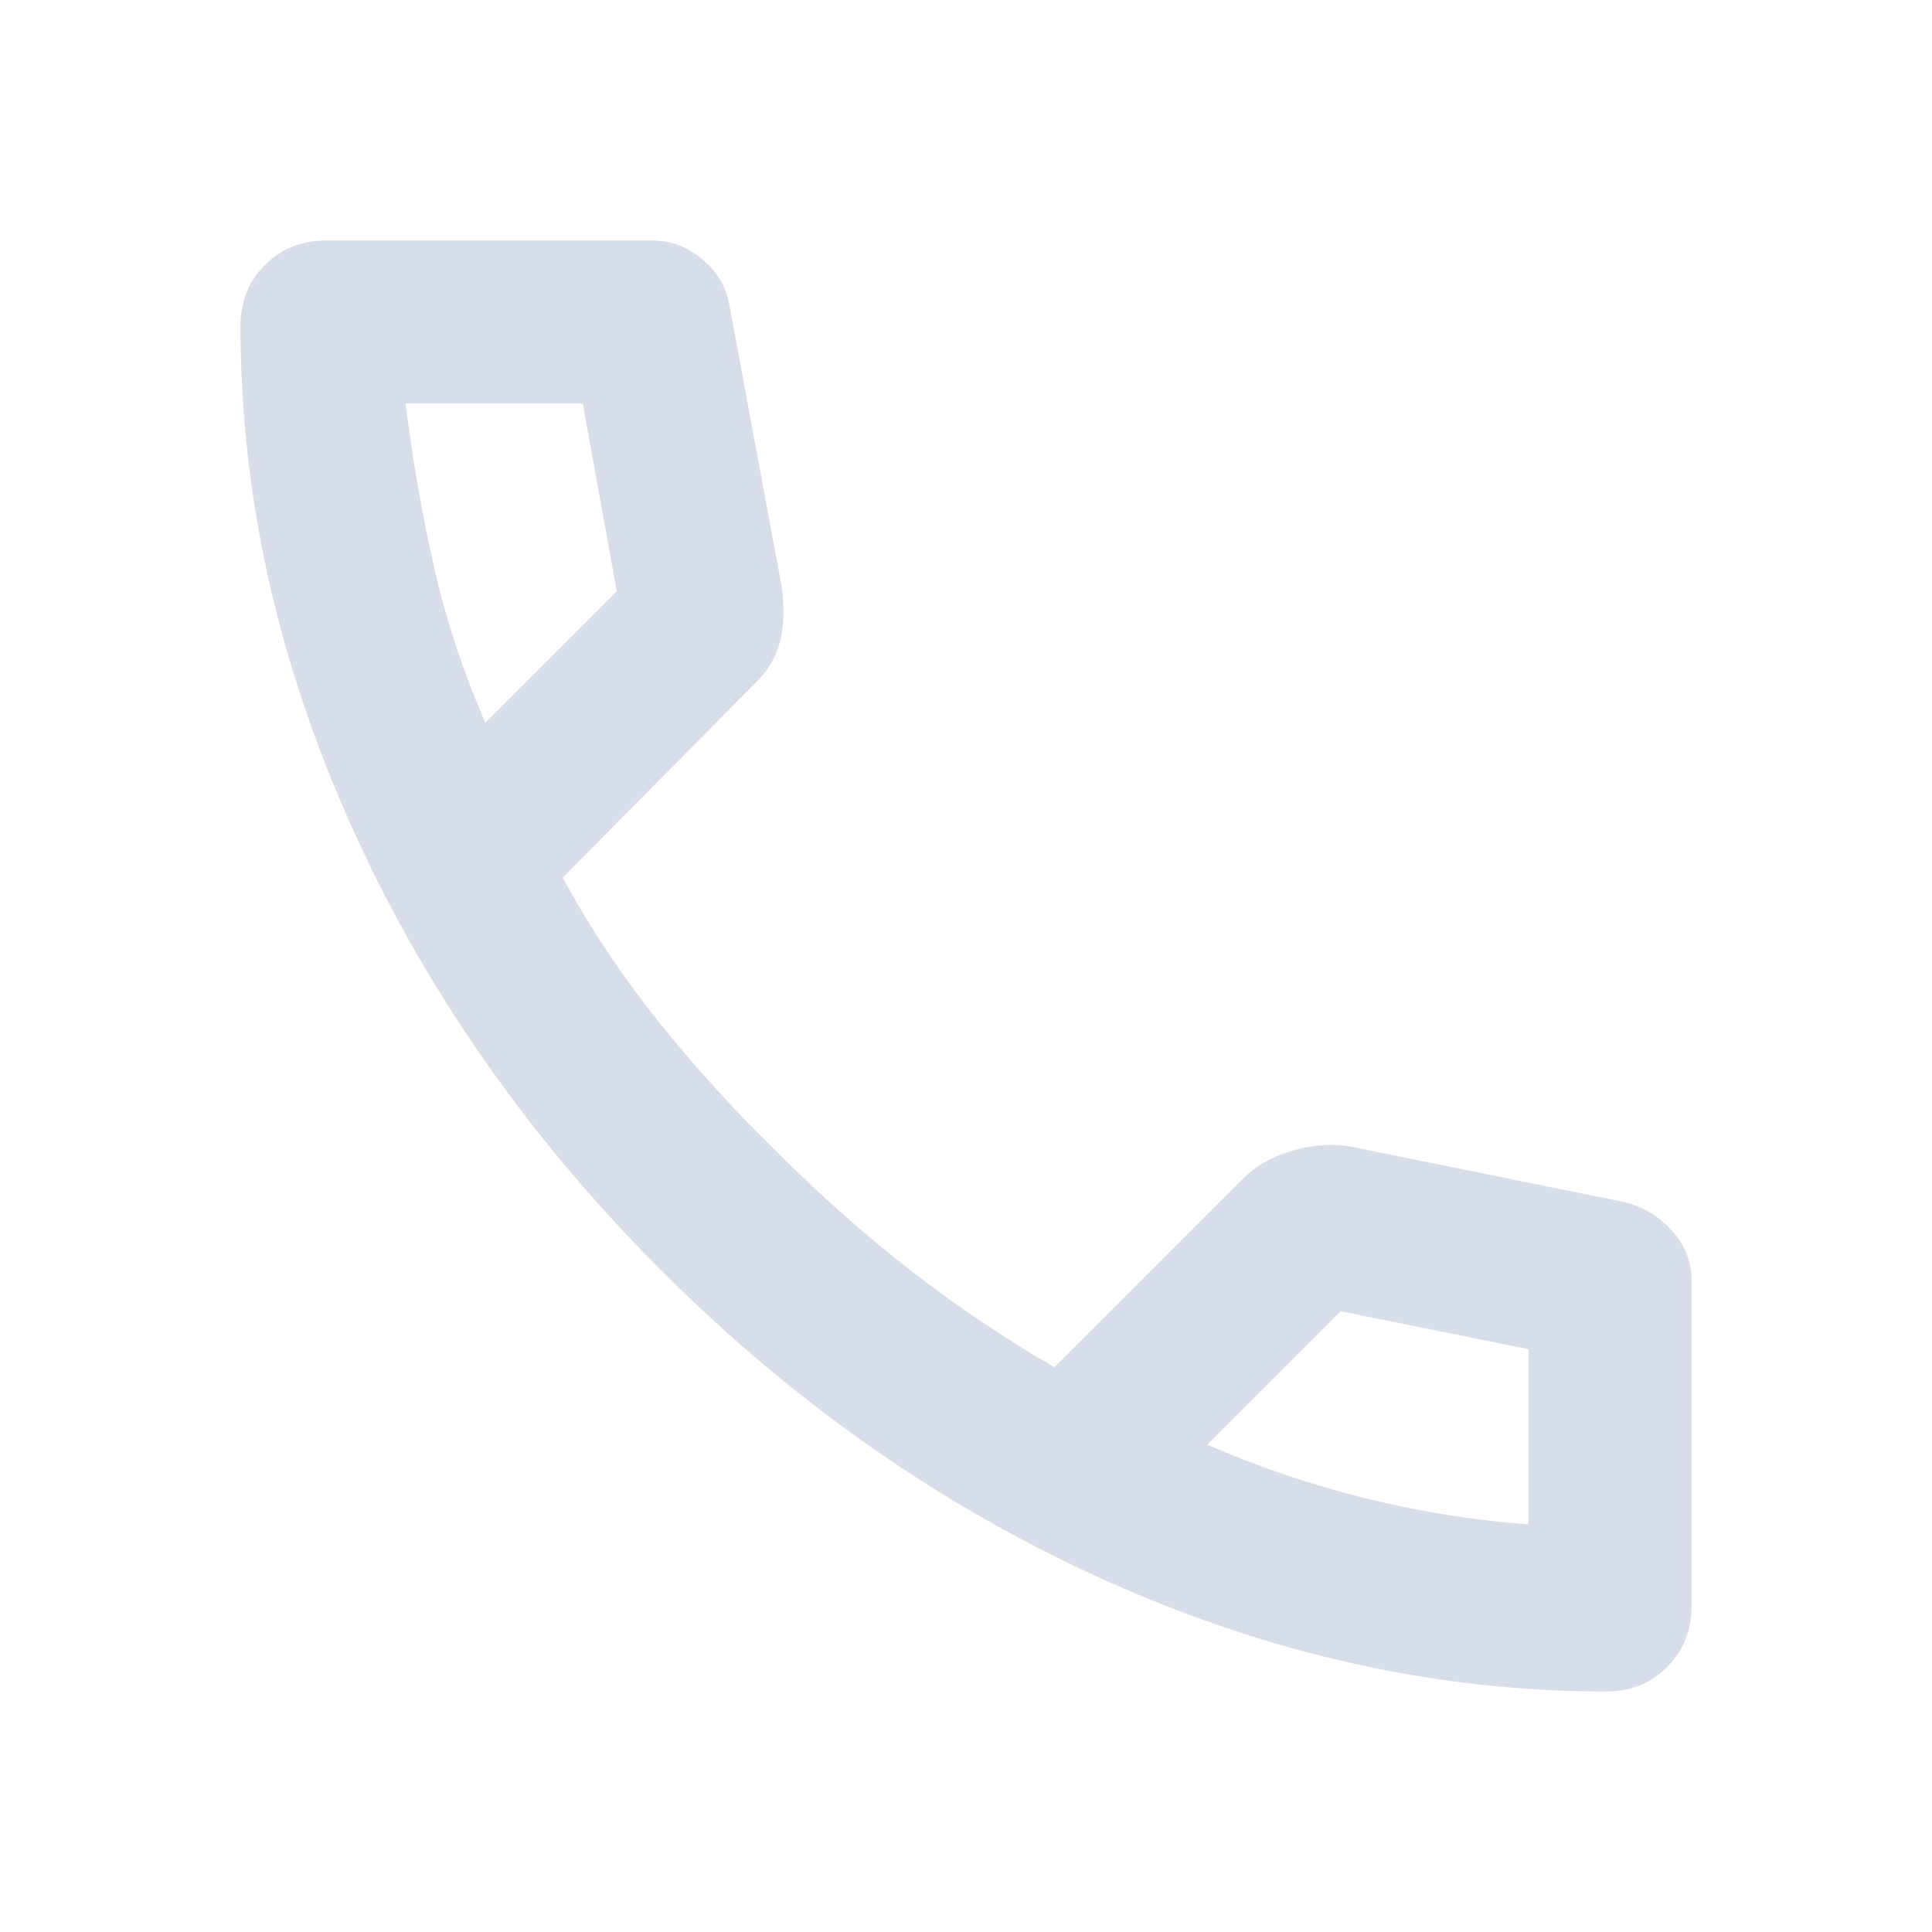
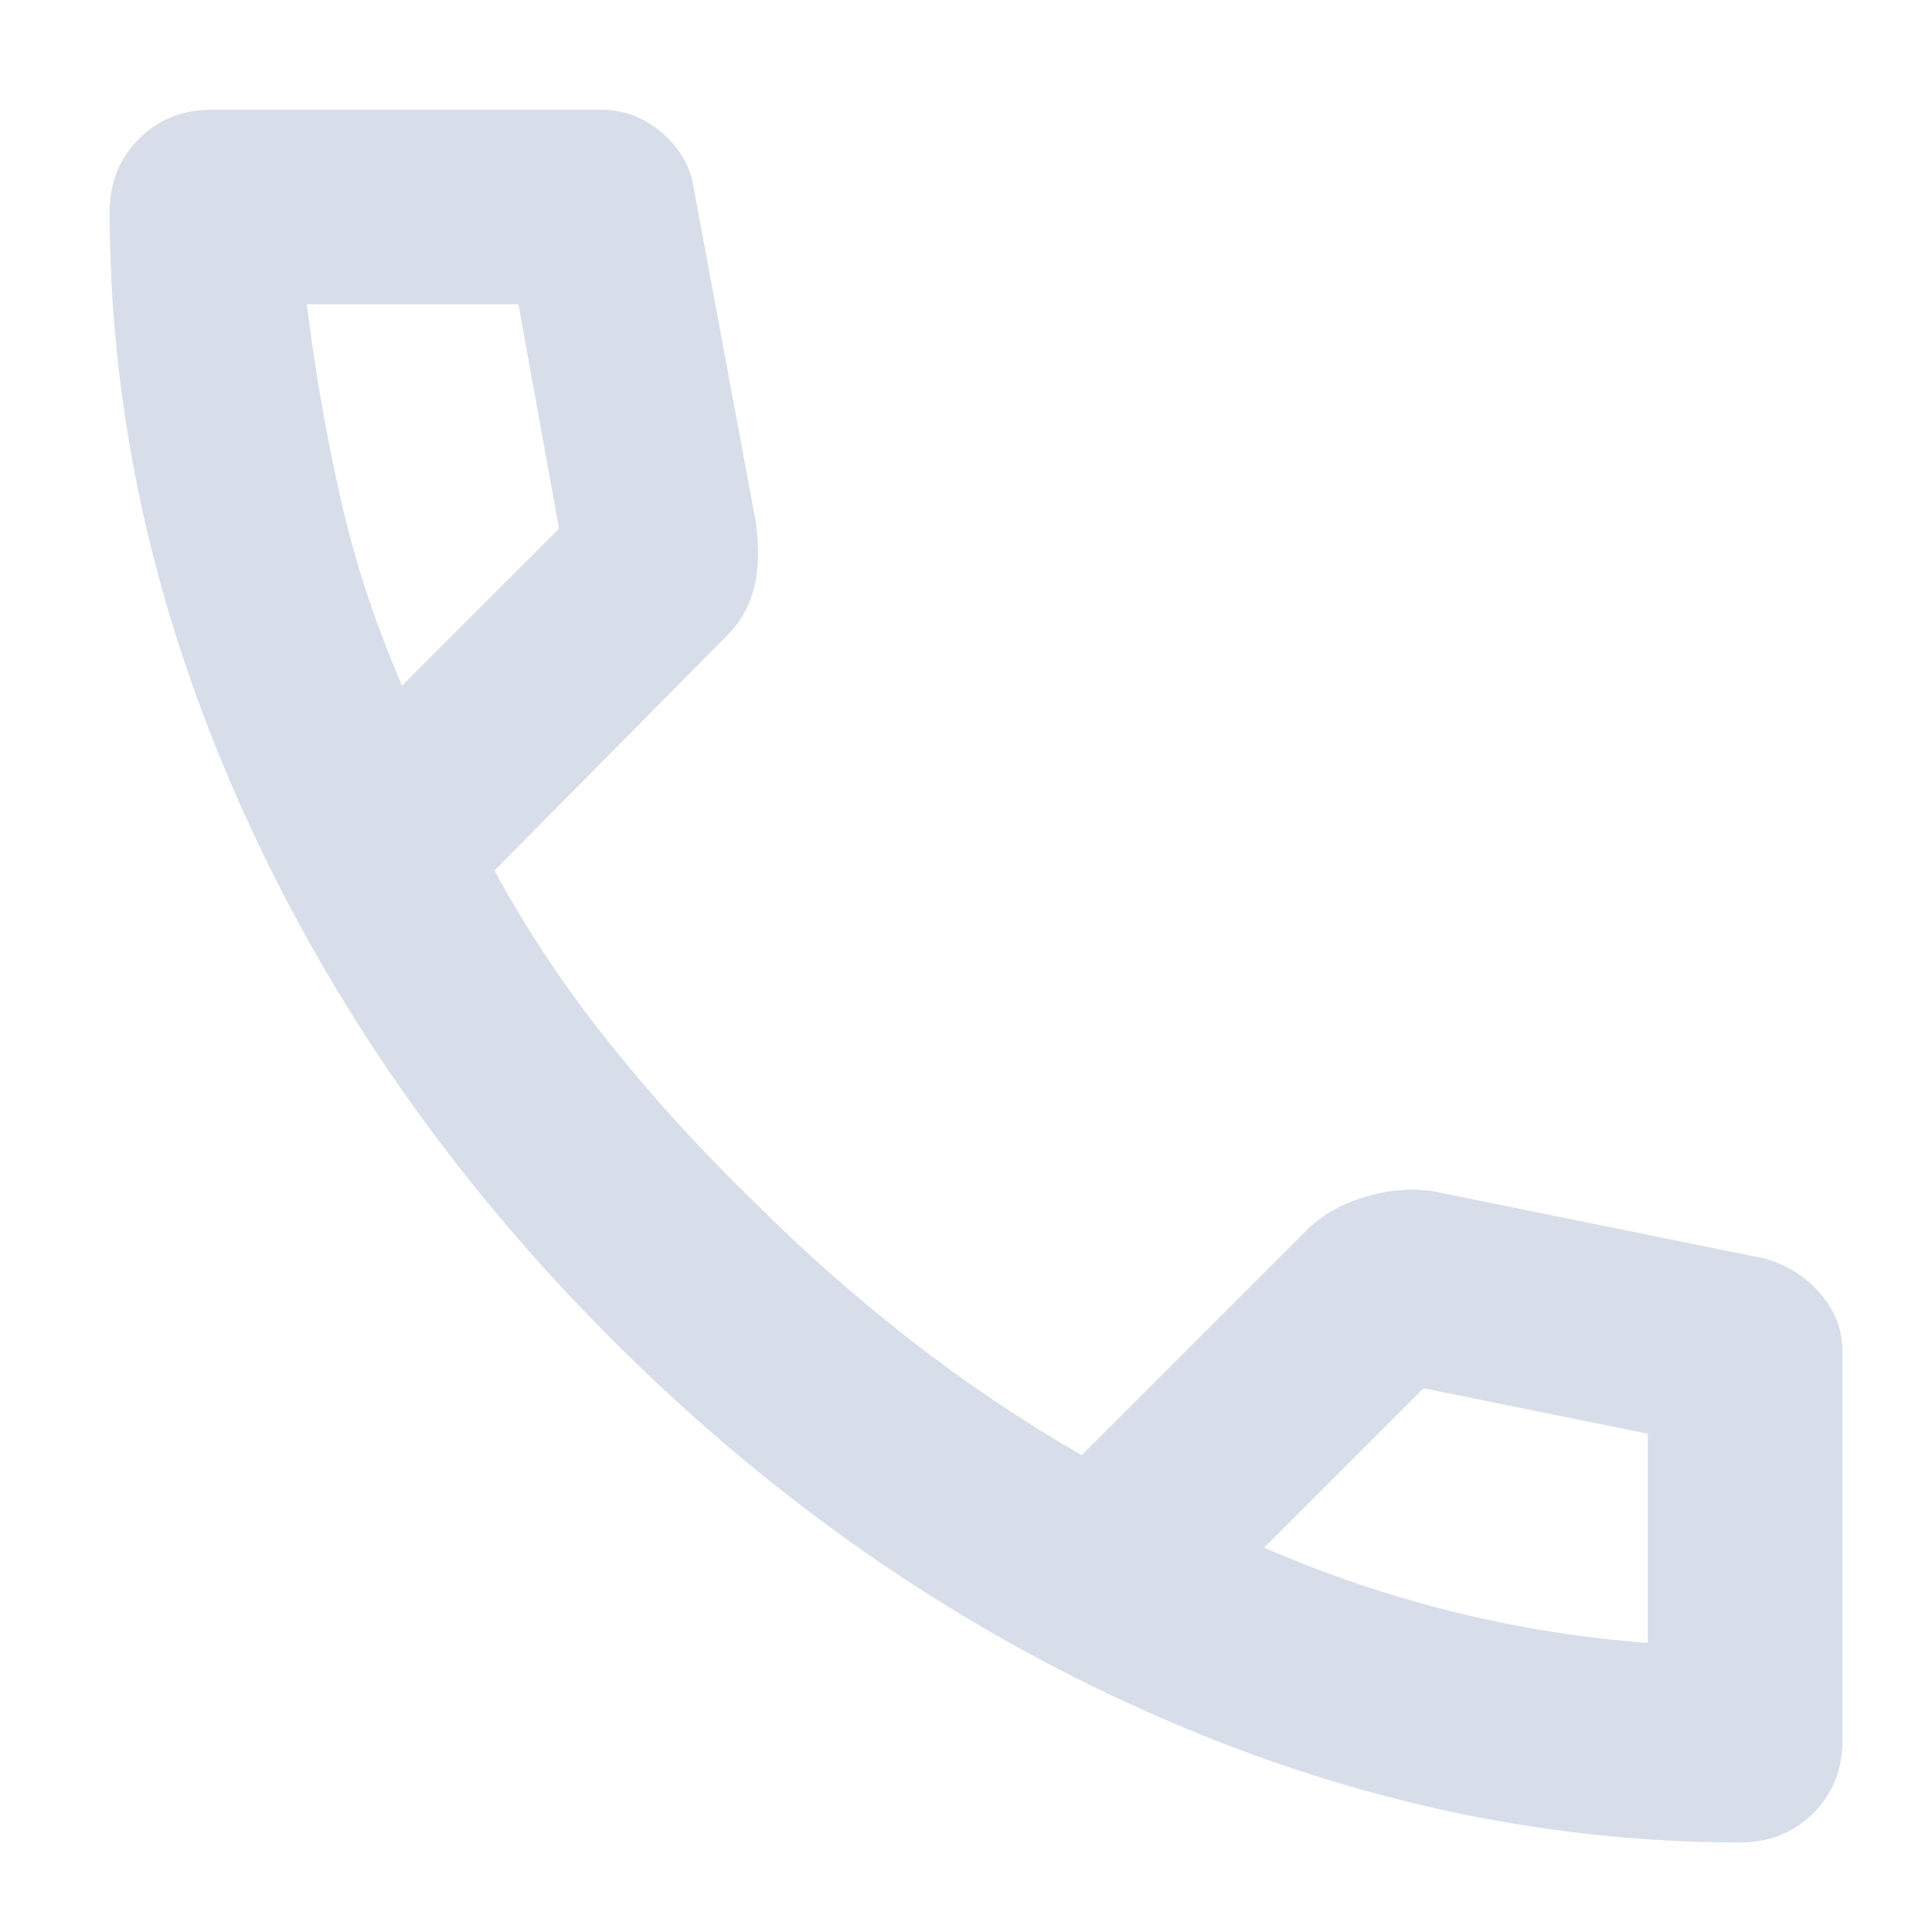
<svg xmlns="http://www.w3.org/2000/svg" height="24" viewBox="0 -960 960 960" width="24" version="1.1" id="svg11">
  <defs id="defs15" />
-   <path d="M798-120q-125 0-247-54.5T329-329Q229-429 174.5-551T120-798q0-18 12-30t30-12h162q14 0 25 9.5t13 22.5l26 140q2 16-1 27t-11 19l-97 98q20 37 47.5 71.5T387-386q31 31 65 57.5t72 48.5l94-94q9-9 23.5-13.5T670-390l138 28q14 4 23 14.5t9 23.5v162q0 18-12 30t-30 12ZM241-600l66-66-17-94h-89q5 41 14 81t26 79Zm358 358q39 17 79.5 27t81.5 13v-88l-94-19-67 67ZM241-600Zm358 358Z" id="path9" style="stroke:#d8dee9;stroke-opacity:1;fill:#d8dee9;fill-opacity:1" />
+   <path d="m 864.748,-45.097 q -149.272,0 -294.961,-65.083 -145.689,-65.083 -265.107,-184.5 -119.417,-119.417 -184.5,-265.107 -65.083,-145.689 -65.083,-294.961 0,-21.495 14.33,-35.825 14.33,-14.33 35.825,-14.33 h 193.456 q 16.718,0 29.854,11.345 13.136,11.345 15.524,26.869 l 31.049,167.184 q 2.388,19.107 -1.194,32.243 -3.583,13.136 -13.136,22.689 l -115.835,117.029 q 23.884,44.184 56.723,85.383 32.84,41.199 72.248,79.413 37.019,37.019 77.621,68.665 40.602,31.646 85.981,57.917 l 112.252,-112.252 q 10.748,-10.748 28.063,-16.121 17.316,-5.374 34.034,-2.985 l 164.796,33.437 q 16.718,4.777 27.466,17.316 10.748,12.539 10.748,28.063 v 193.456 q 0,21.495 -14.33,35.825 -14.33,14.33 -35.825,14.33 z M 199.592,-618.301 278.408,-697.116 258.107,-809.369 H 151.825 q 5.971,48.961 16.718,96.728 10.748,47.767 31.049,94.34 z m 427.515,427.515 q 46.573,20.301 94.937,32.243 48.364,11.942 97.325,15.524 V -248.107 L 707.116,-270.796 Z M 199.592,-618.301 Z m 427.515,427.515 z" id="path9" style="fill:#d8dee9;fill-opacity:1;stroke:#d8dee9;stroke-width:1.194;stroke-opacity:1" />
</svg>
